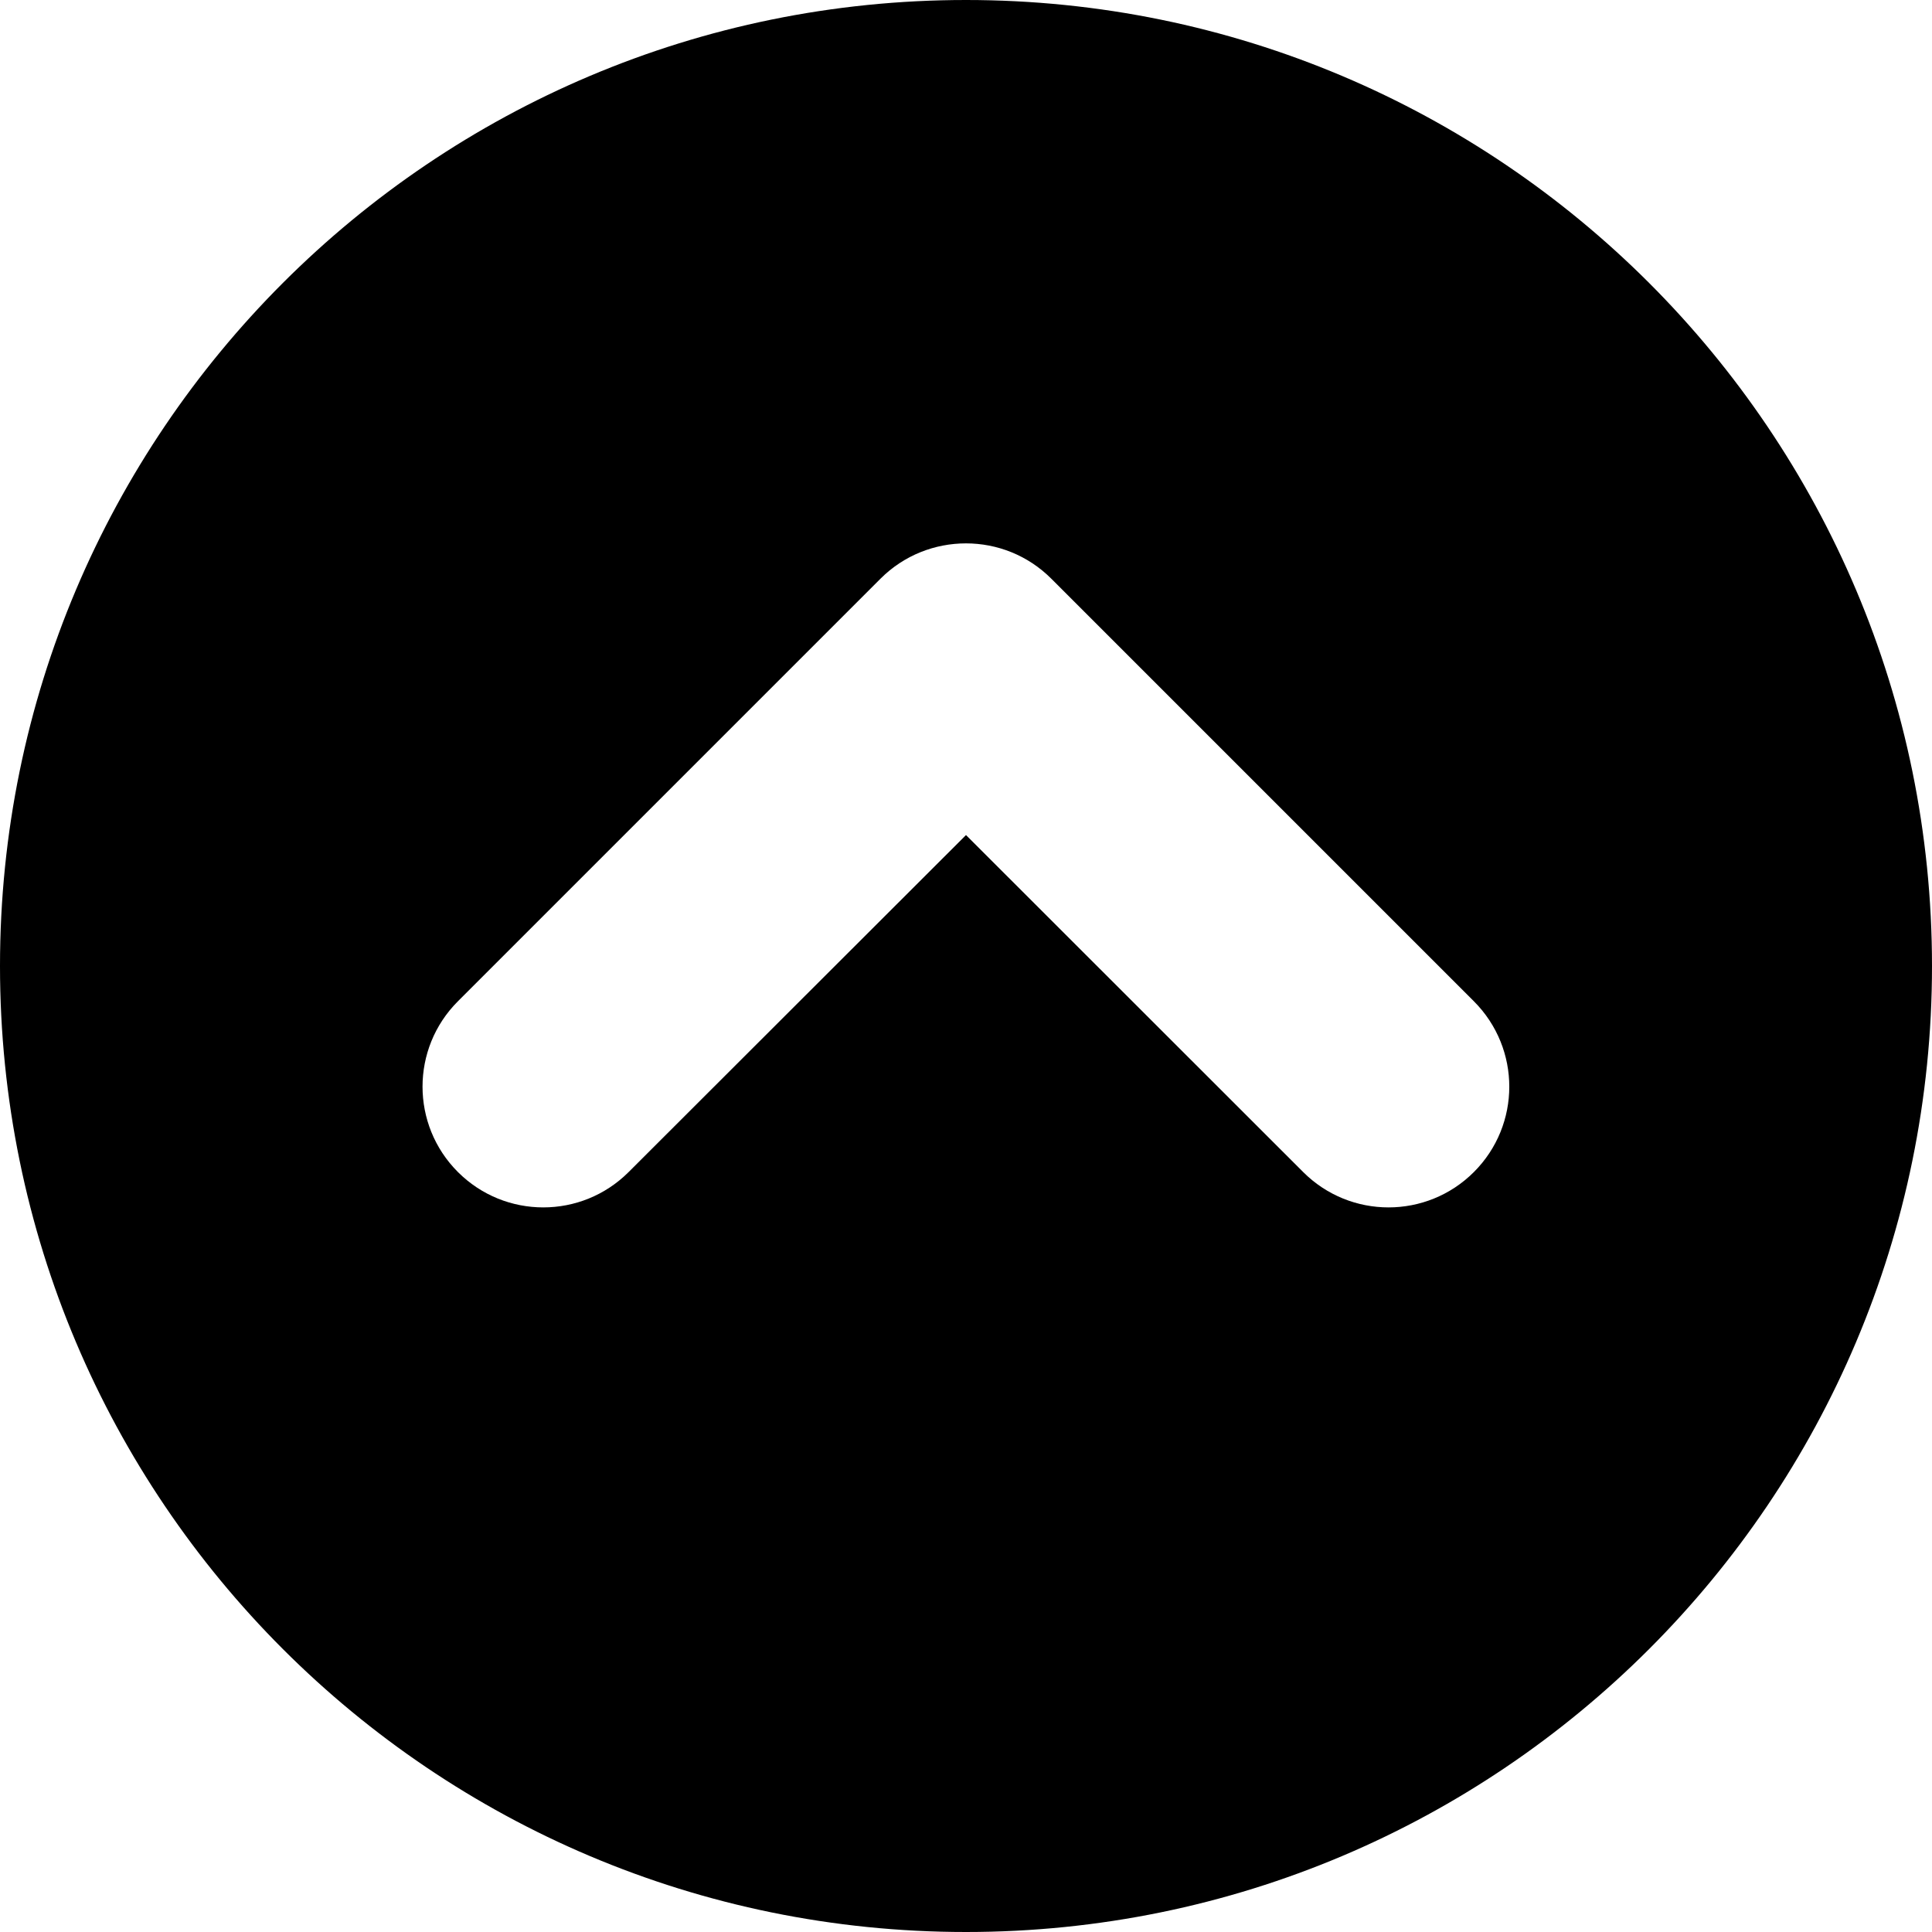
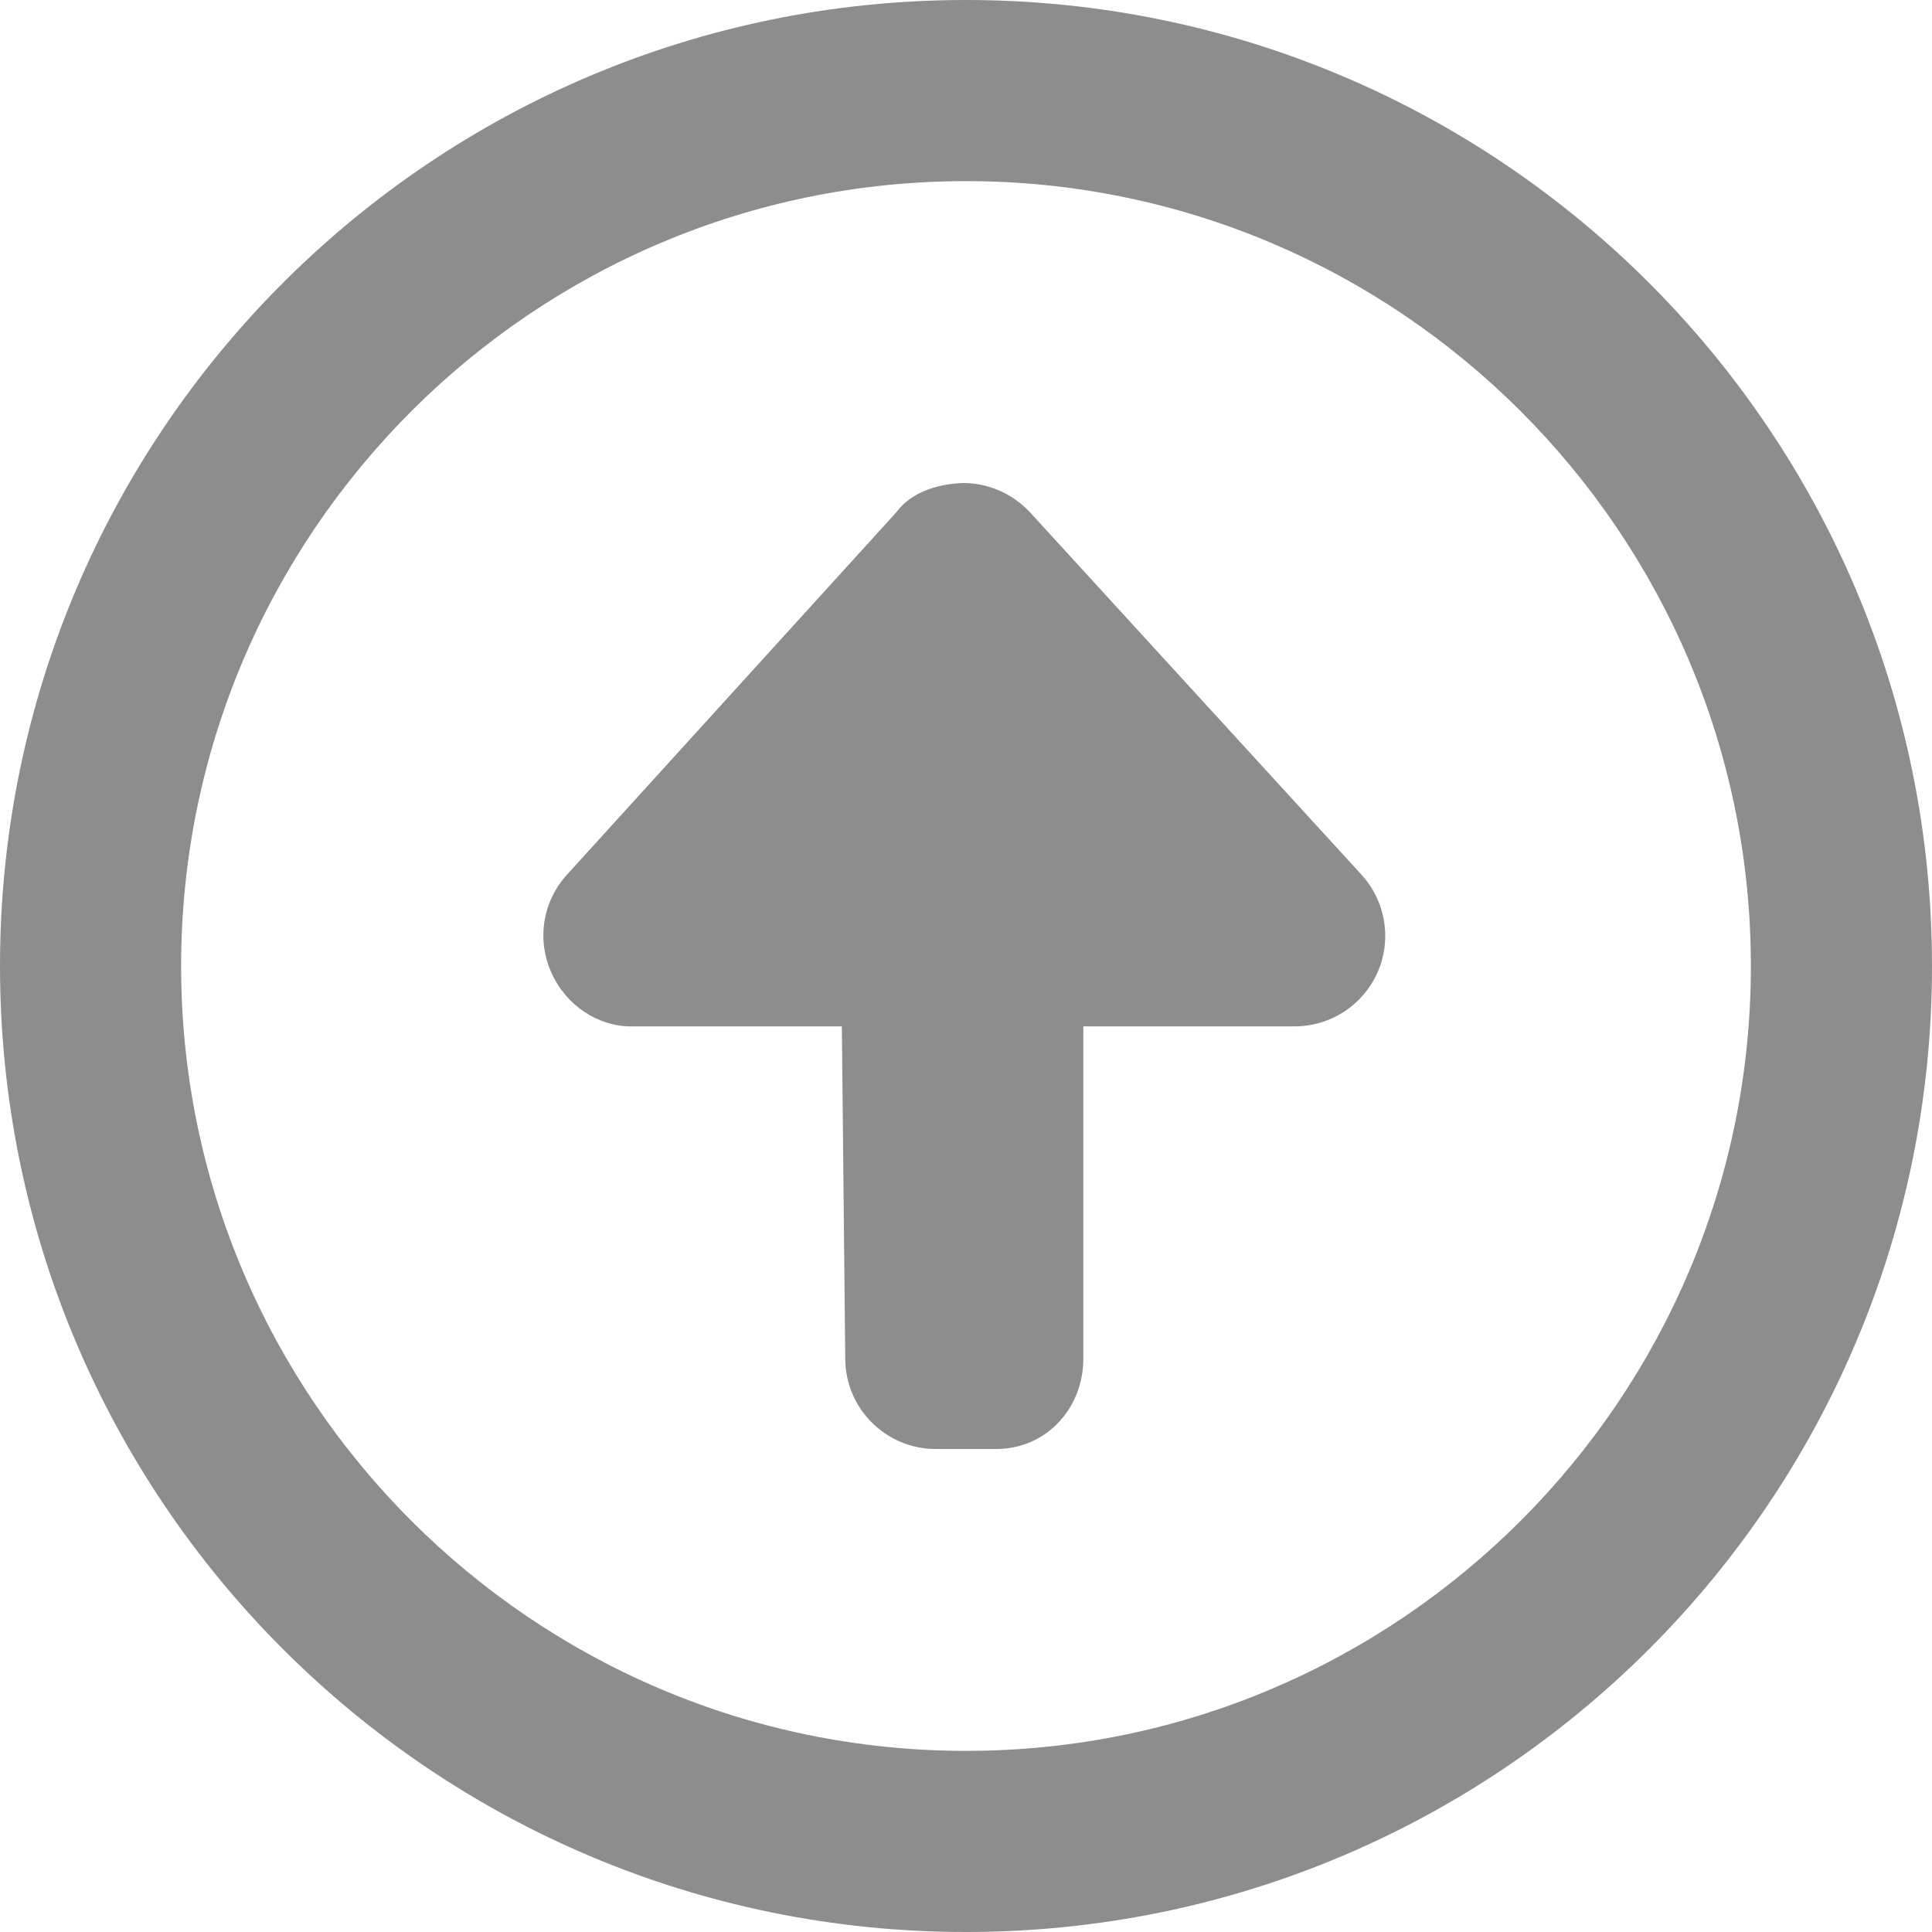
<svg xmlns="http://www.w3.org/2000/svg" viewBox="0 0 512 512">
-   <path d="M256 0C114.6 0 0 114.6 0 256c0 141.4 114.6 256 256 256s256-114.6 256-256C512 114.6 397.4 0 256 0zM390.6 310.6c-12.5 12.5-32.75 12.5-45.25 0L256 221.3L166.6 310.6c-12.5 12.5-32.75 12.5-45.25 0s-12.5-32.75 0-45.25l112-112C239.6 147.1 247.8 144 256 144s16.38 3.125 22.62 9.375l112 112C403.1 277.9 403.1 298.1 390.6 310.6z" />
+   <path fill="#8d8d8d" d="M272.9 135.7C268.3 130.8 261.9 128 255.2 128C247.5 128.3 241.1 130.9 237.5 135.8l-87.25 96C143.8 238.9 142.2 249 146.1 257.7C149.9 266.4 158.5 272 167.1 272h56L224 360c0 13.25 10.75 24 24 24h16c13.25 0 23.1-10.75 23.1-24L287.1 272h56c9.531 0 18.16-5.656 22-14.38c3.811-8.75 2.092-18.91-4.377-25.91L272.9 135.7zM256 0C114.6 0 0 114.6 0 256s114.6 256 256 256s256-114.6 256-256S397.4 0 256 0zM256 464c-114.7 0-208-93.31-208-208S141.3 48 256 48s208 93.31 208 208S370.7 464 256 464z" />
</svg>
